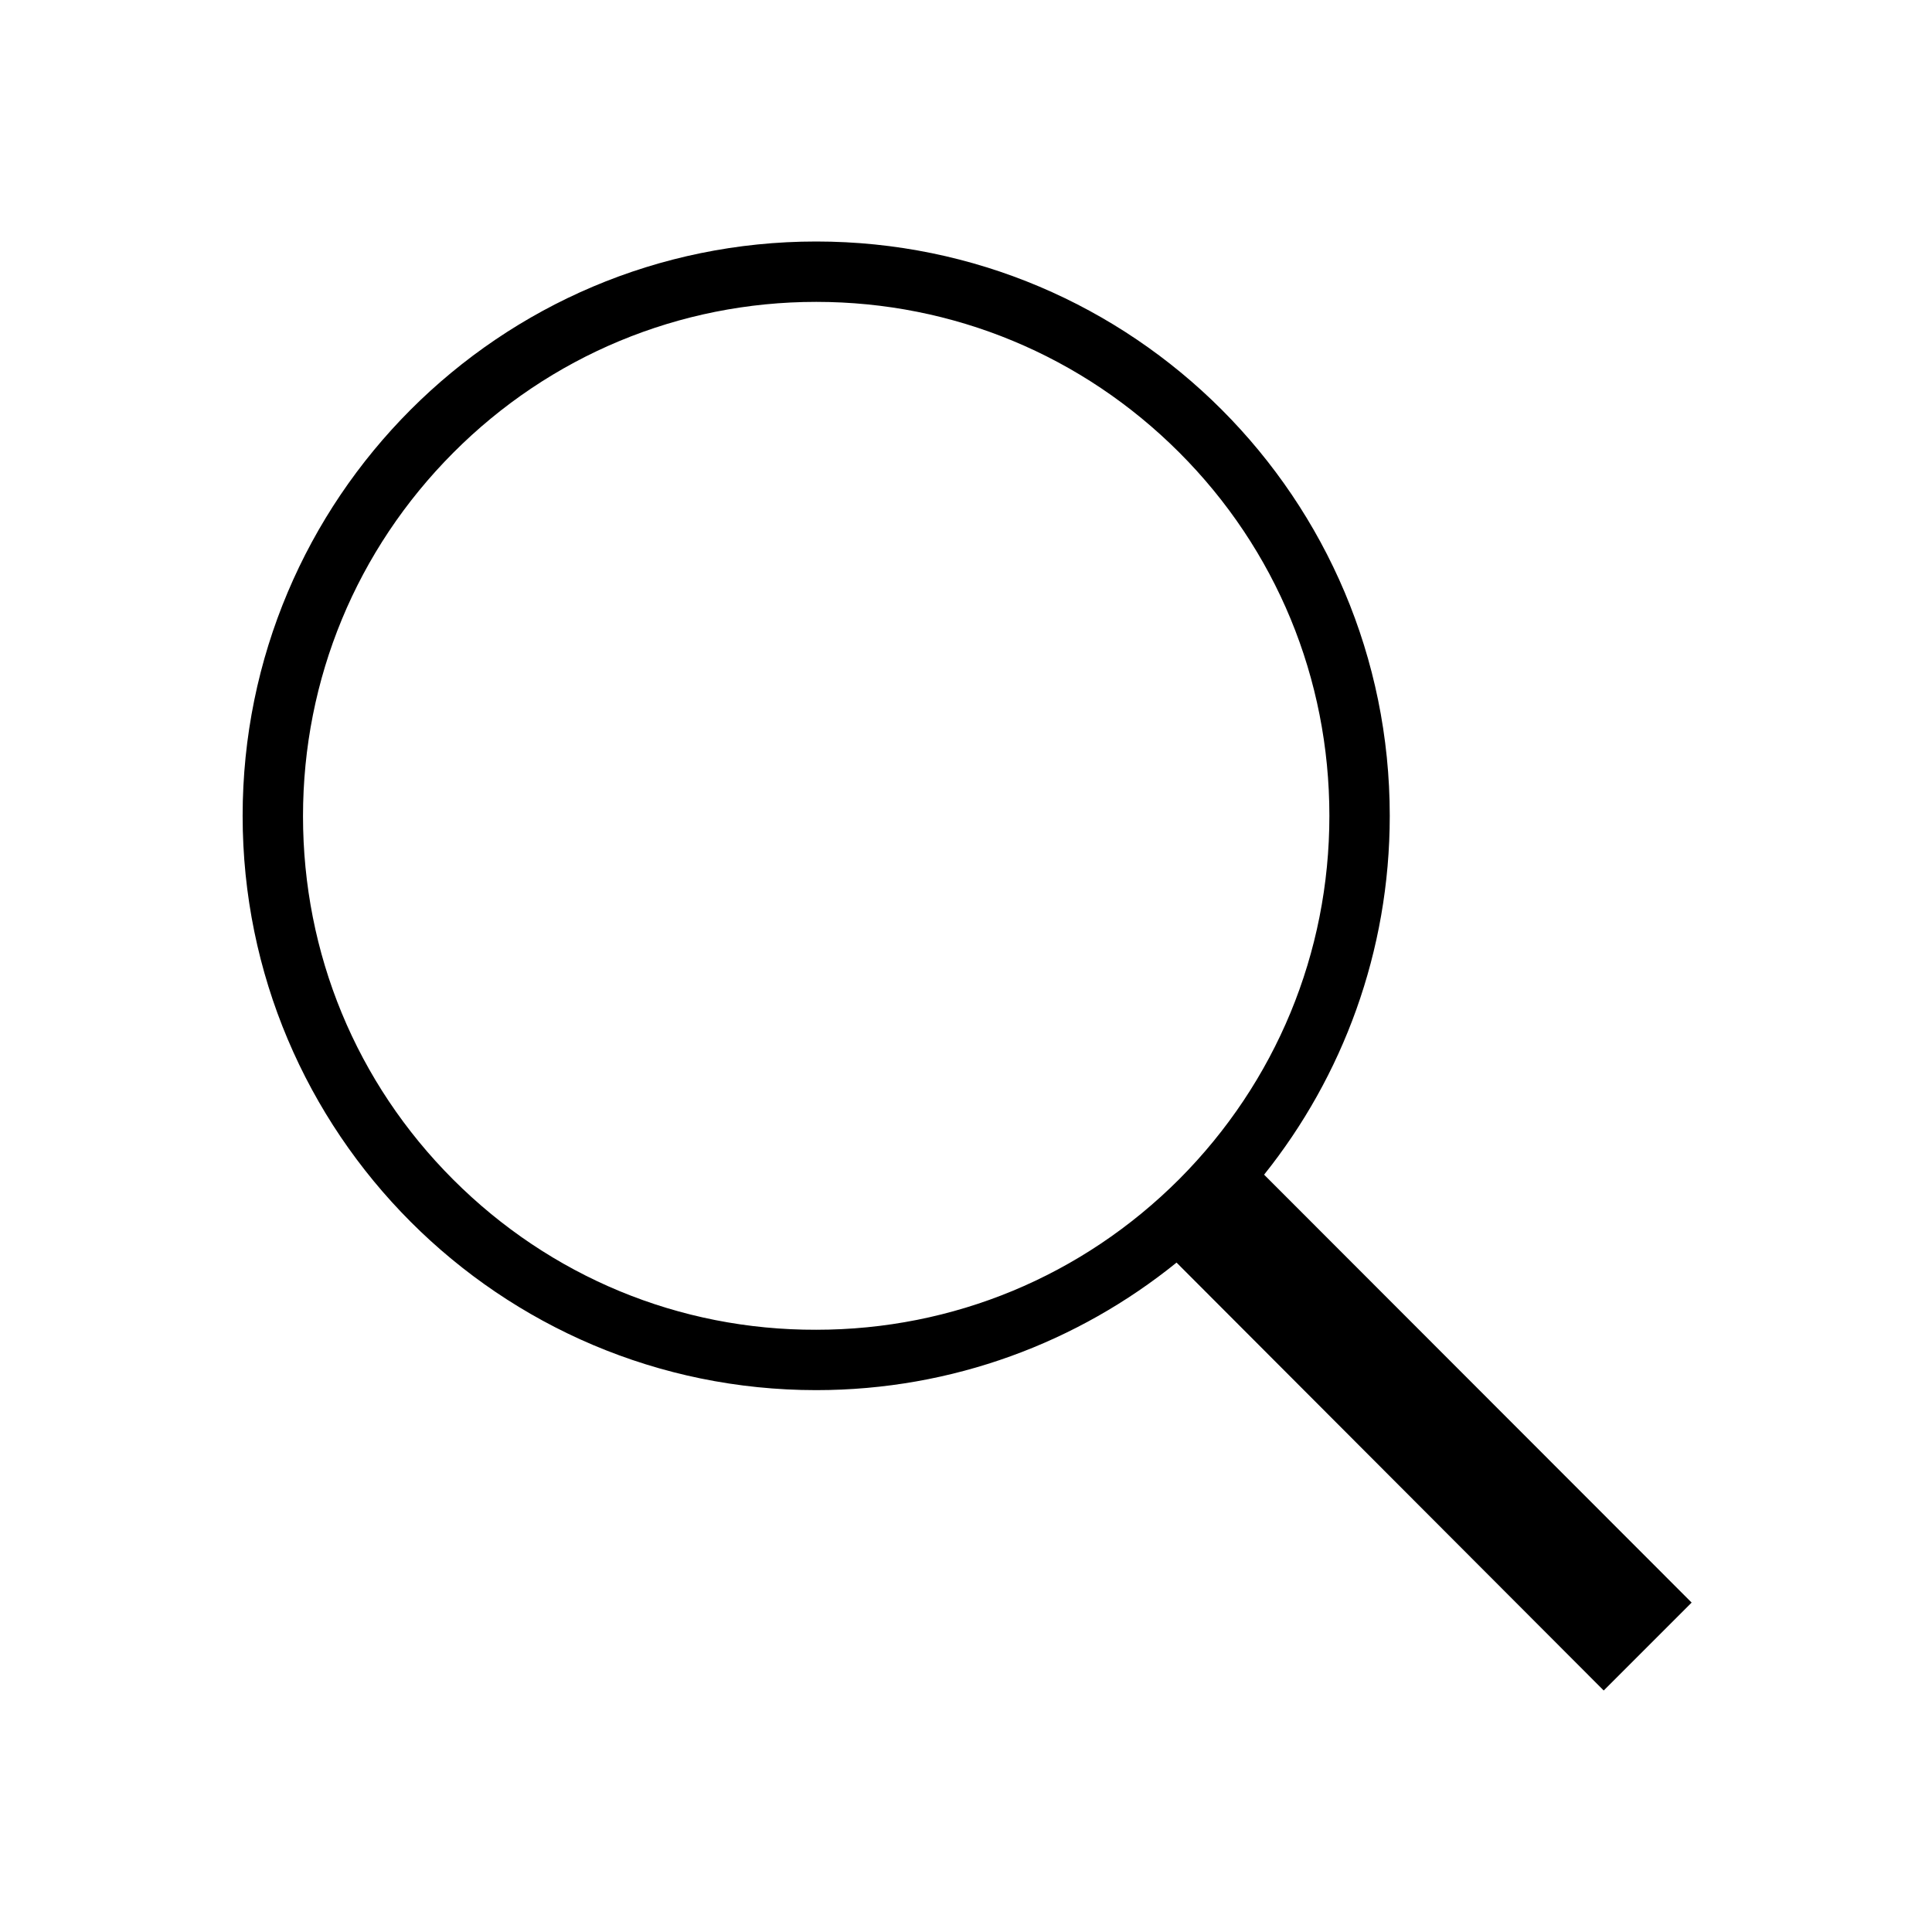
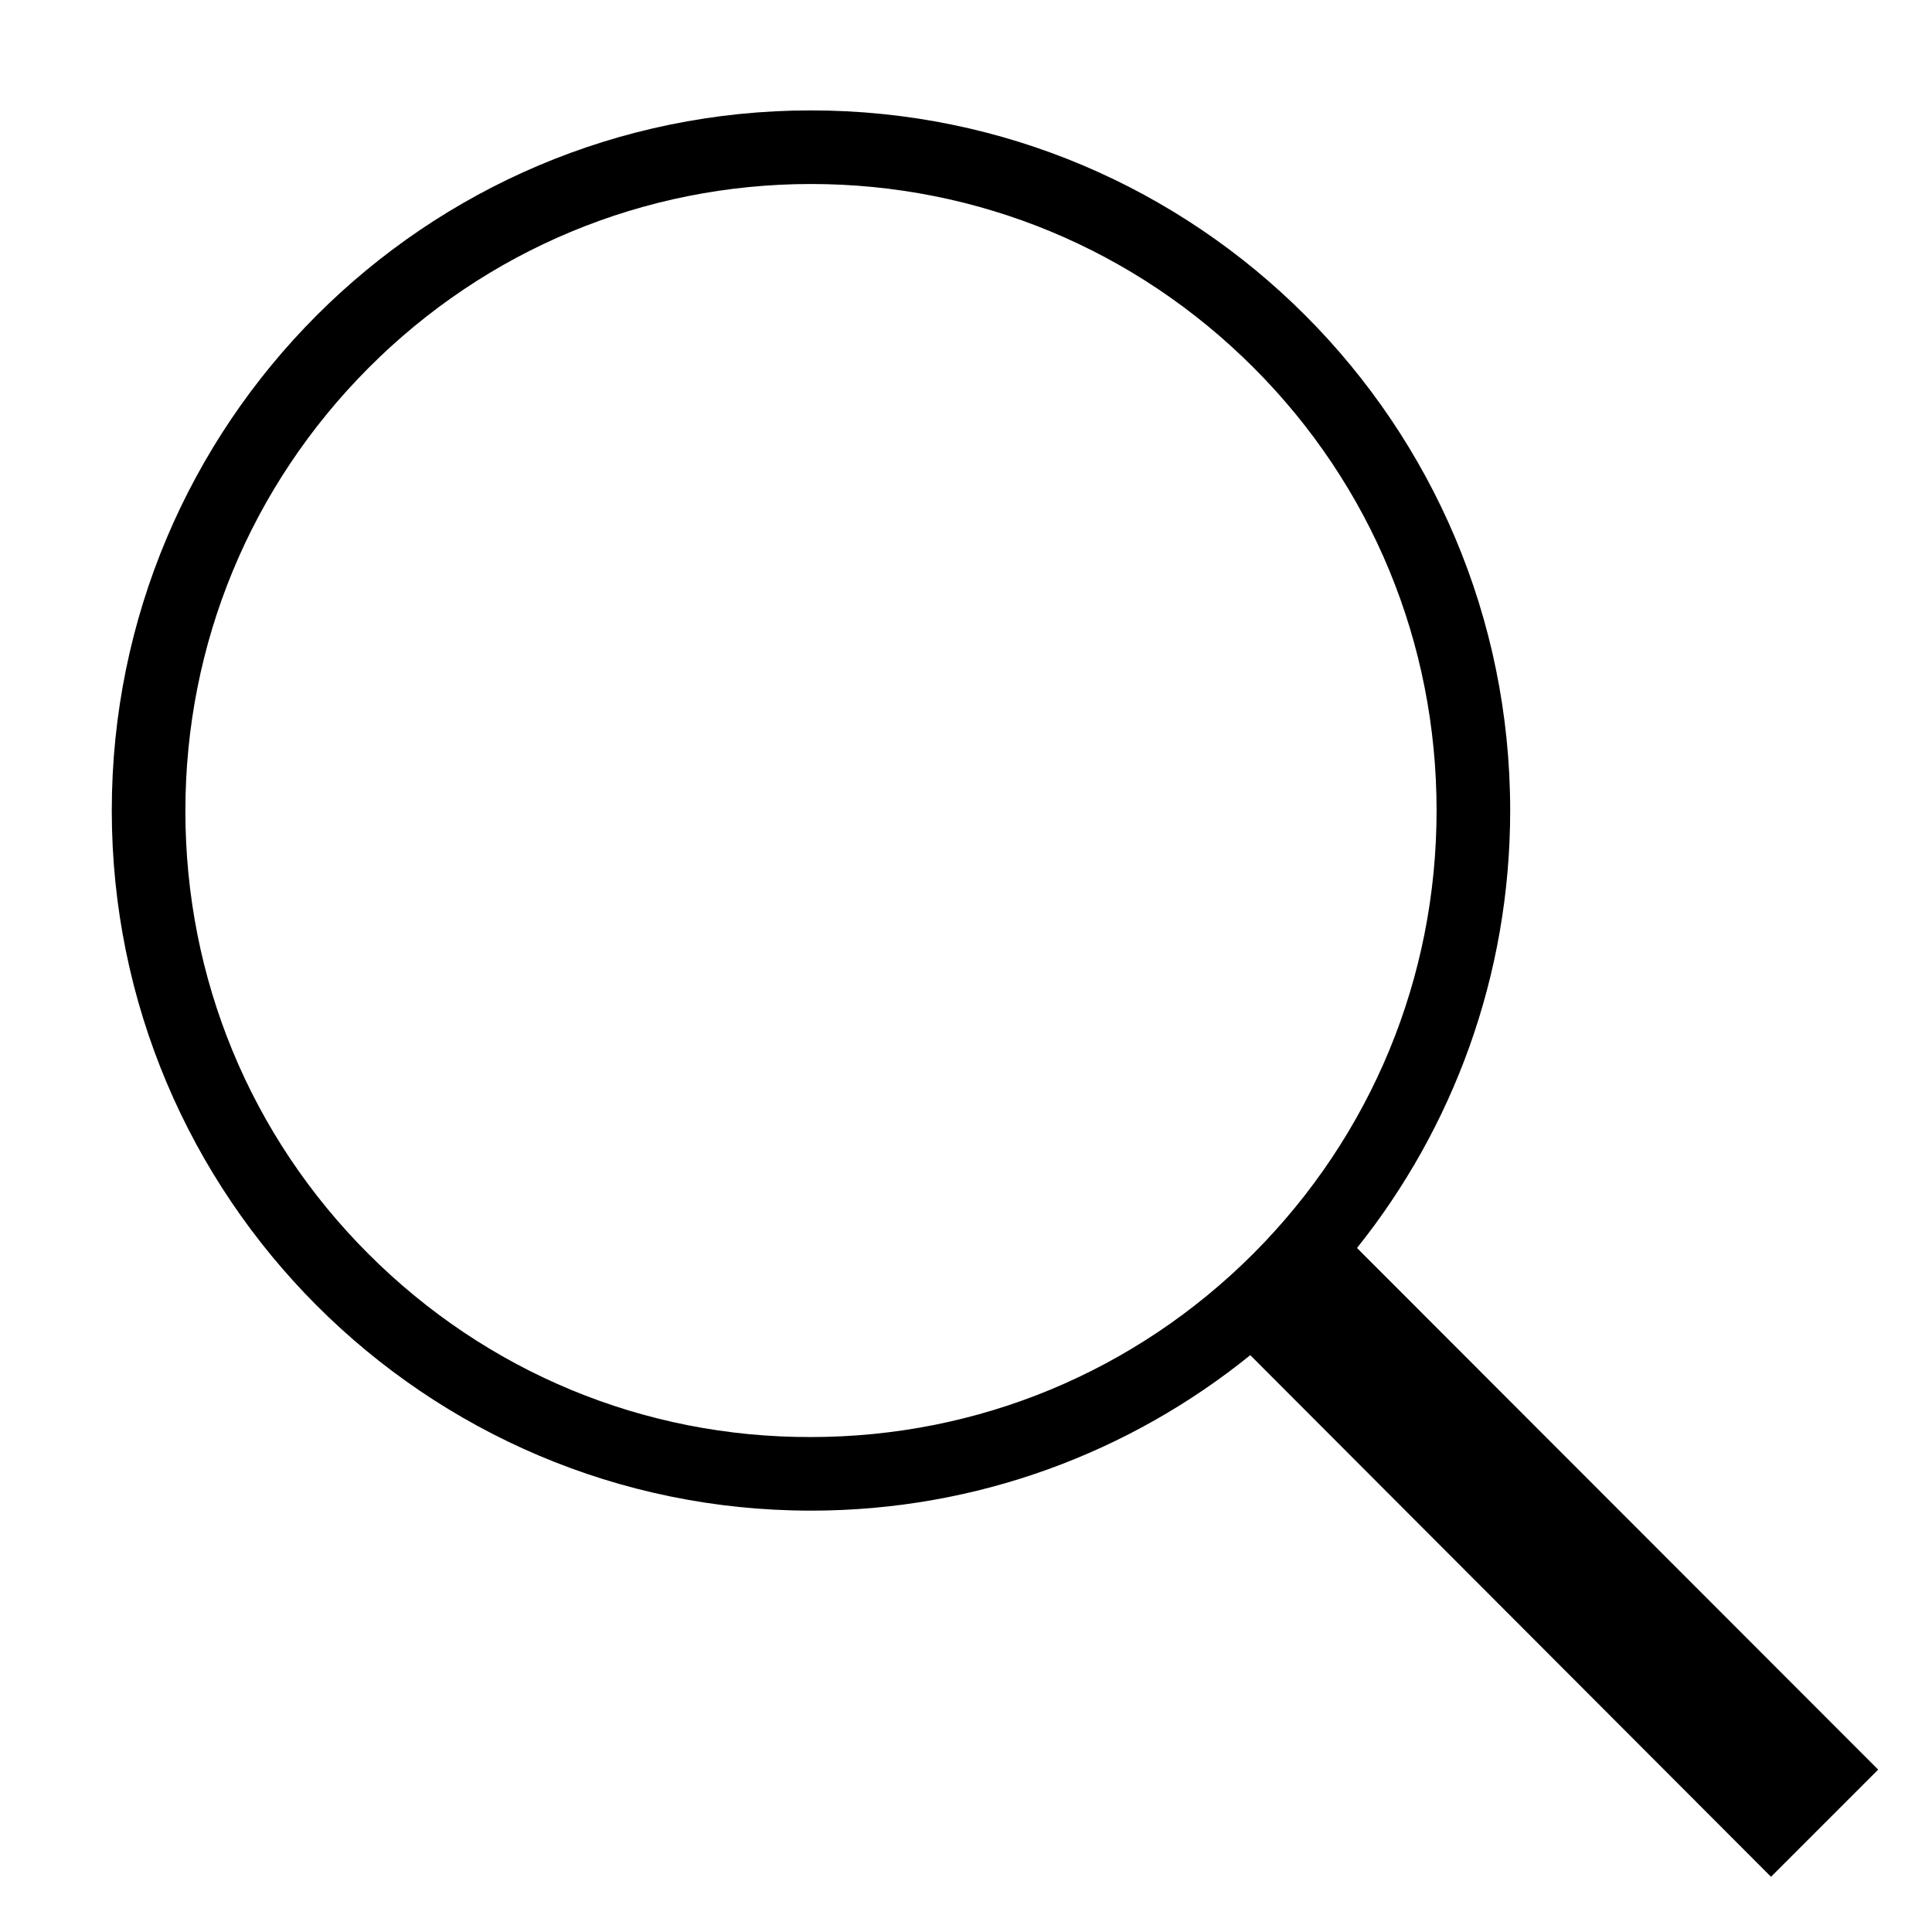
- <svg xmlns="http://www.w3.org/2000/svg" version="1.1" id="Layer_1" x="0px" y="0px" width="512px" height="512px" viewBox="0 0 512 512" style="enable-background:new 0 0 512 512;" xml:space="preserve">
+ <svg xmlns="http://www.w3.org/2000/svg" version="1.1" width="20" height="20" viewBox="40 40 420 420">
  <path d="M448.3,424.7L335,311.3c20.8-26,33.3-59.1,33.3-95.1c0-84.1-68.1-152.2-152-152.2c-84,0-152,68.2-152,152.2  s68.1,152.2,152,152.2c36.2,0,69.4-12.7,95.5-33.8L425,448L448.3,424.7z M120.1,312.6c-25.7-25.7-39.8-59.9-39.8-96.3  s14.2-70.6,39.8-96.3S180,80,216.3,80c36.3,0,70.5,14.2,96.2,39.9s39.8,59.9,39.8,96.3s-14.2,70.6-39.8,96.3  c-25.7,25.7-59.9,39.9-96.2,39.9C180,352.5,145.8,338.3,120.1,312.6z" />
</svg>
